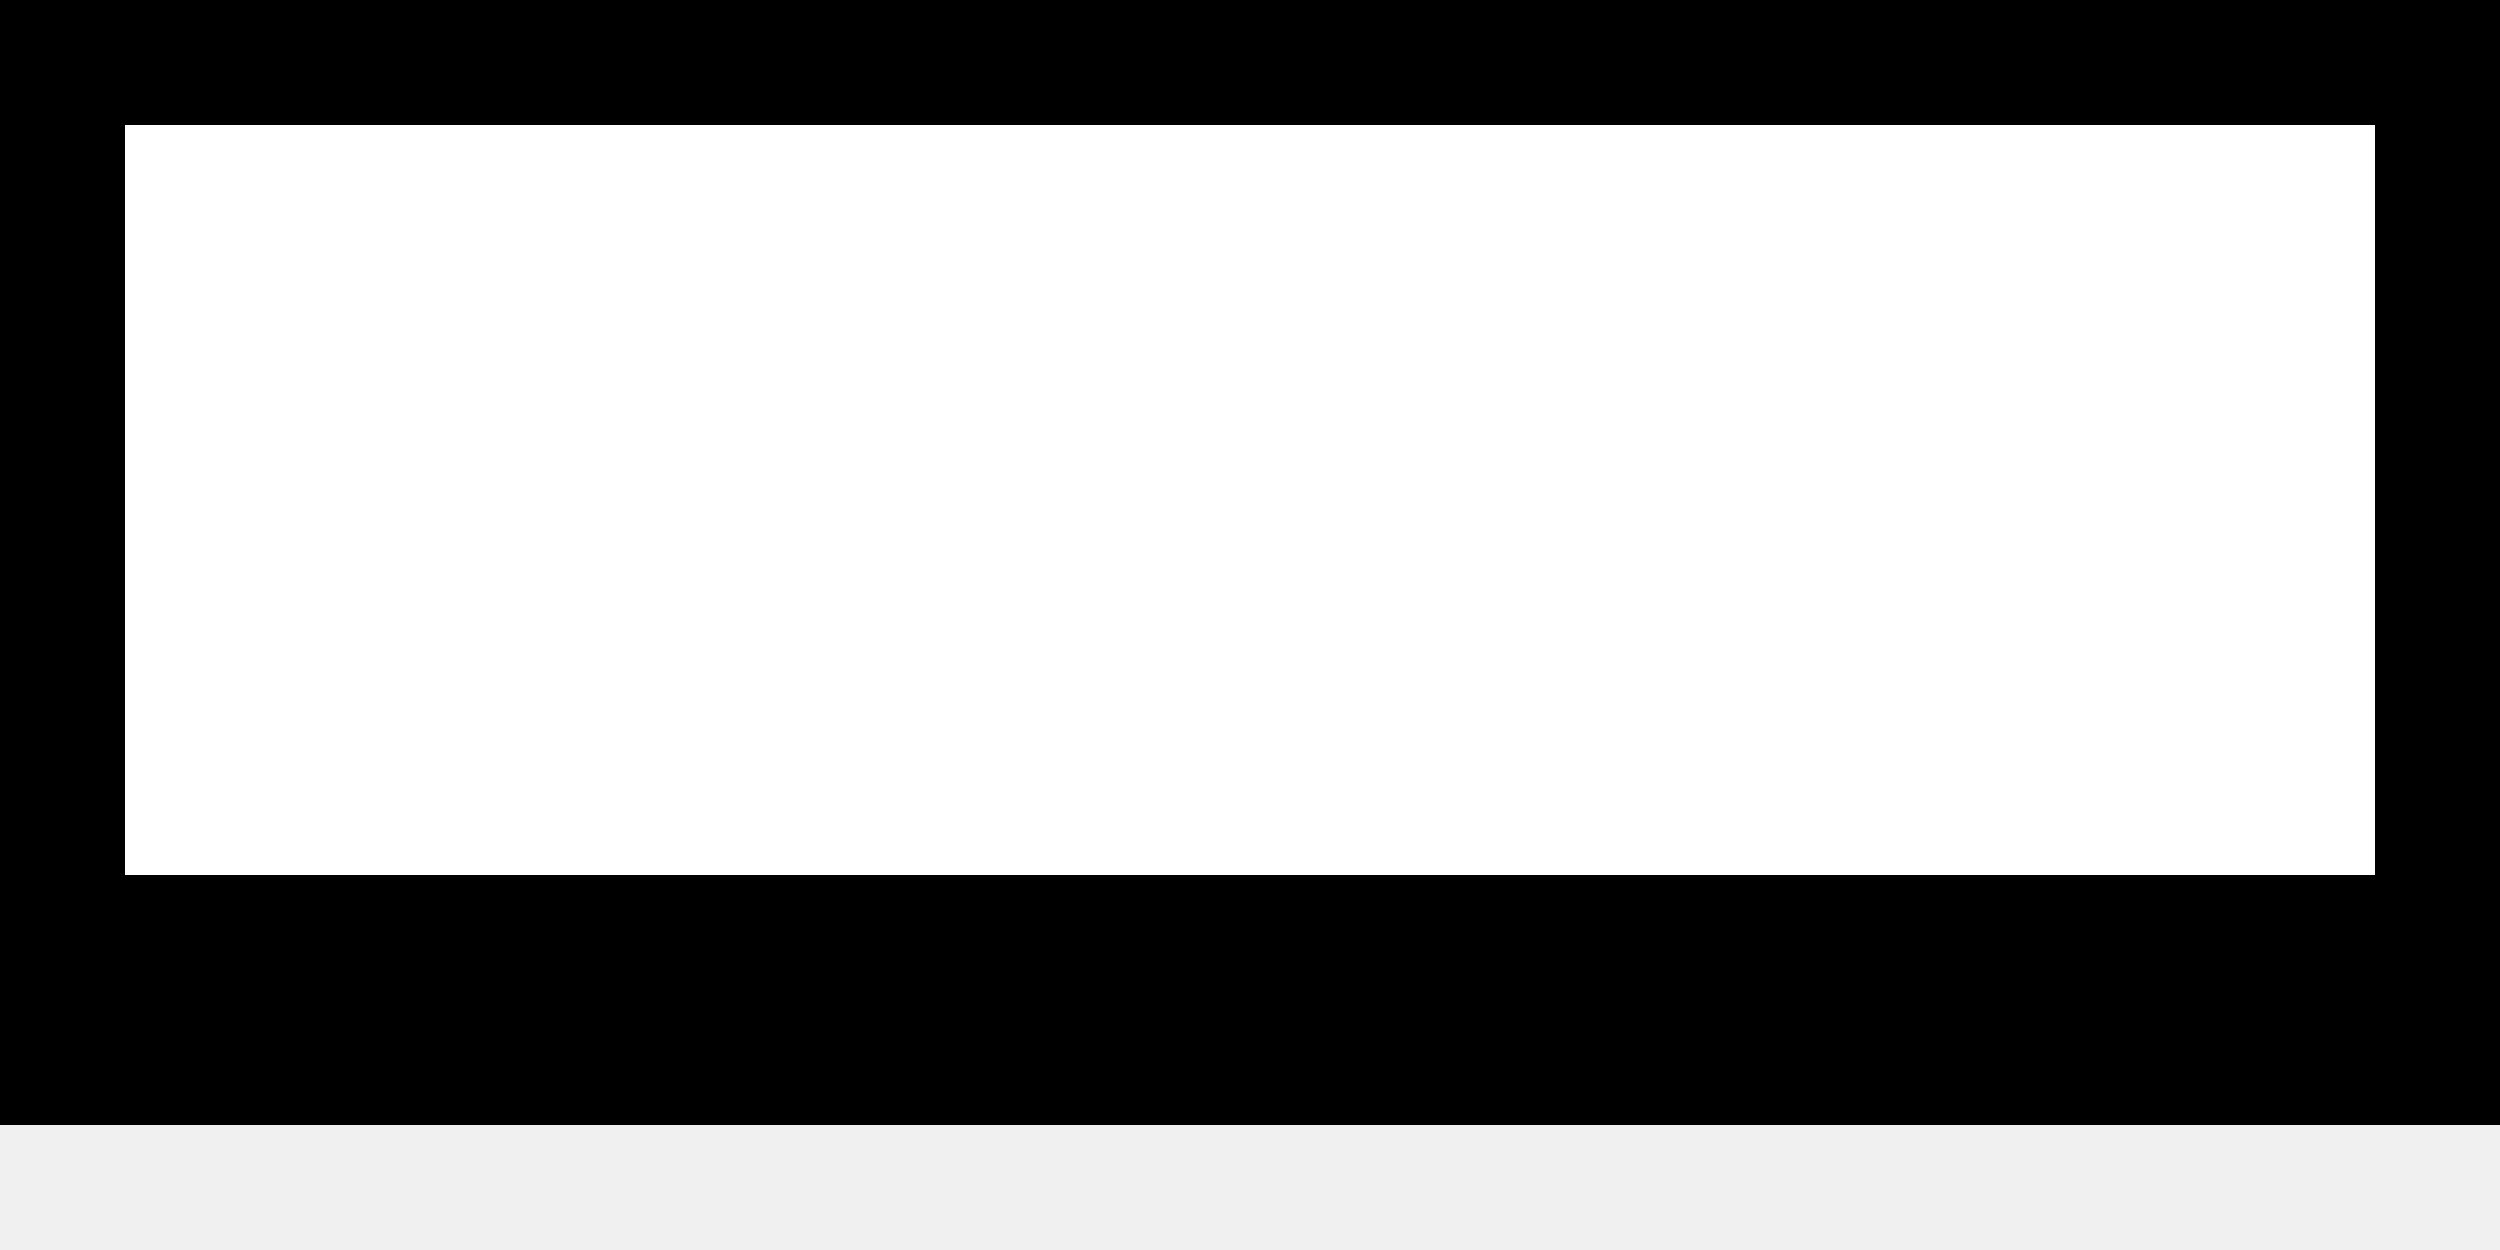
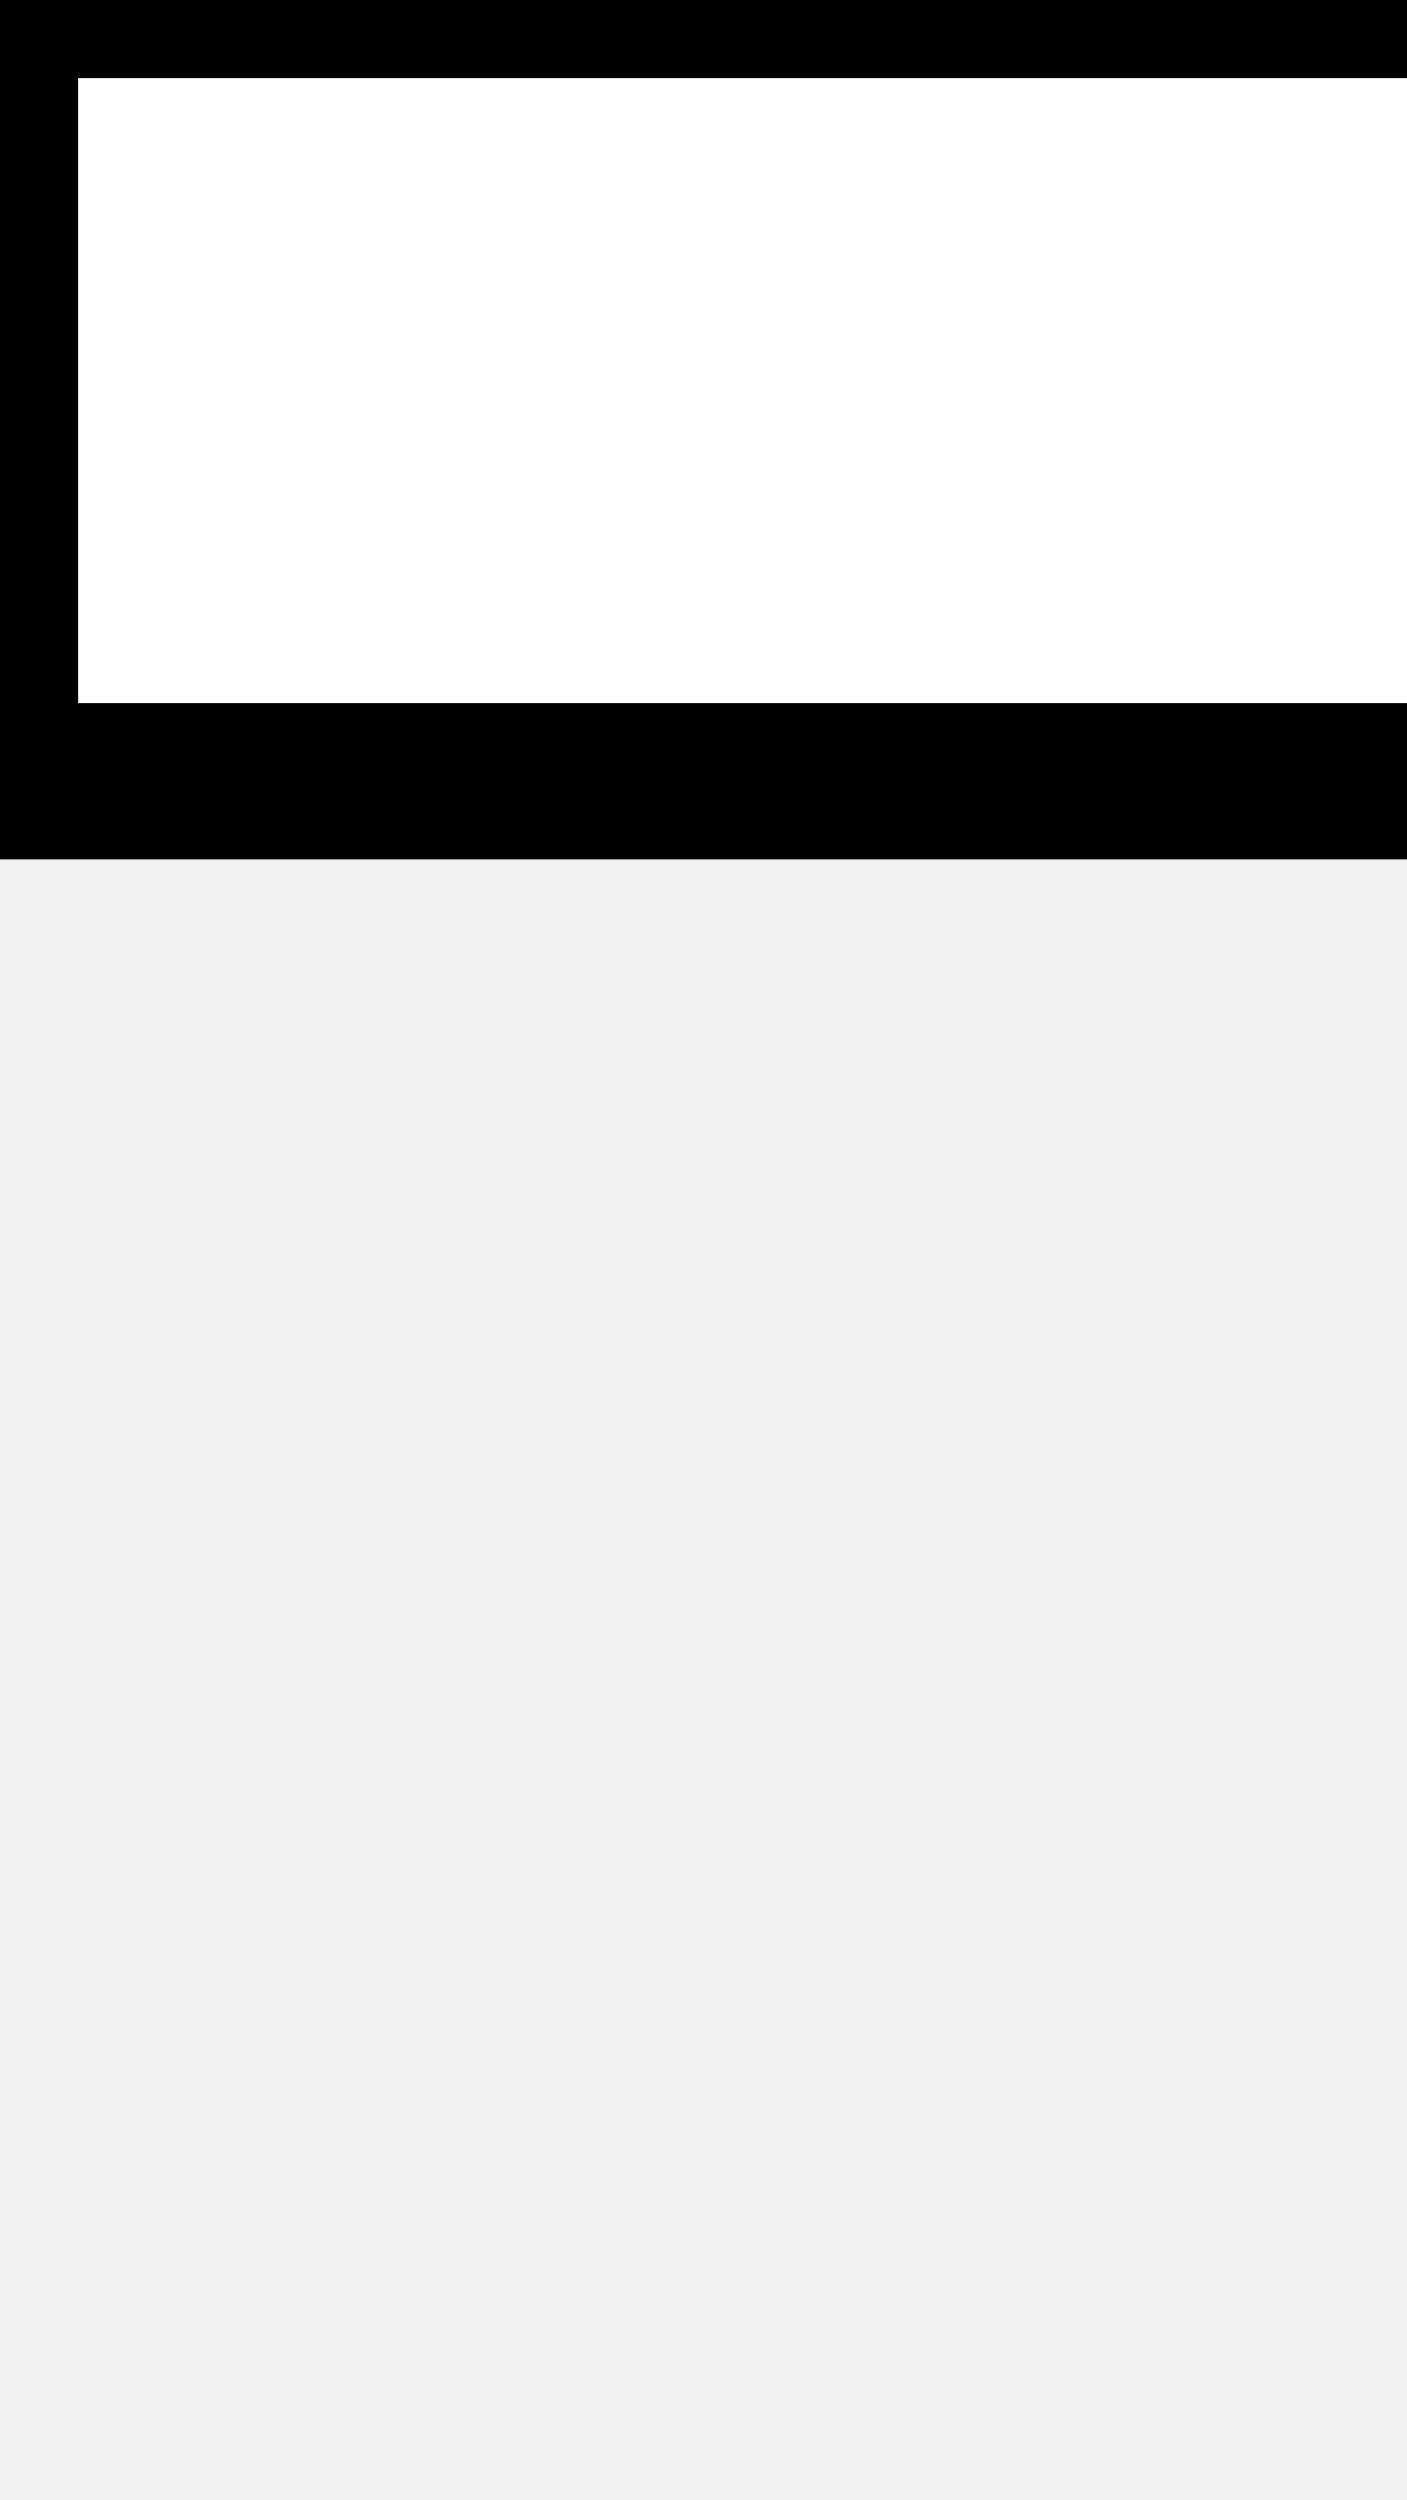
- <svg xmlns="http://www.w3.org/2000/svg" version="1.0" viewBox="0 0 10 5" preserveAspectRatio="xMidYMid meet">
-   <polygon style="fill:#fff;fill-rule:evenodd;stroke:#000000;stroke-width:1px;" points="0 0 10 0 10 4 0 4" />
+ <svg xmlns="http://www.w3.org/2000/svg" version="1.0" viewBox="0 0 9 16" preserveAspectRatio="xMidYMid meet">
+   <polygon style="fill:#fff;fill-rule:evenodd;stroke:#000000;stroke-width:1px;" points="0 0 10 0 10 5 0 5" />
</svg>
